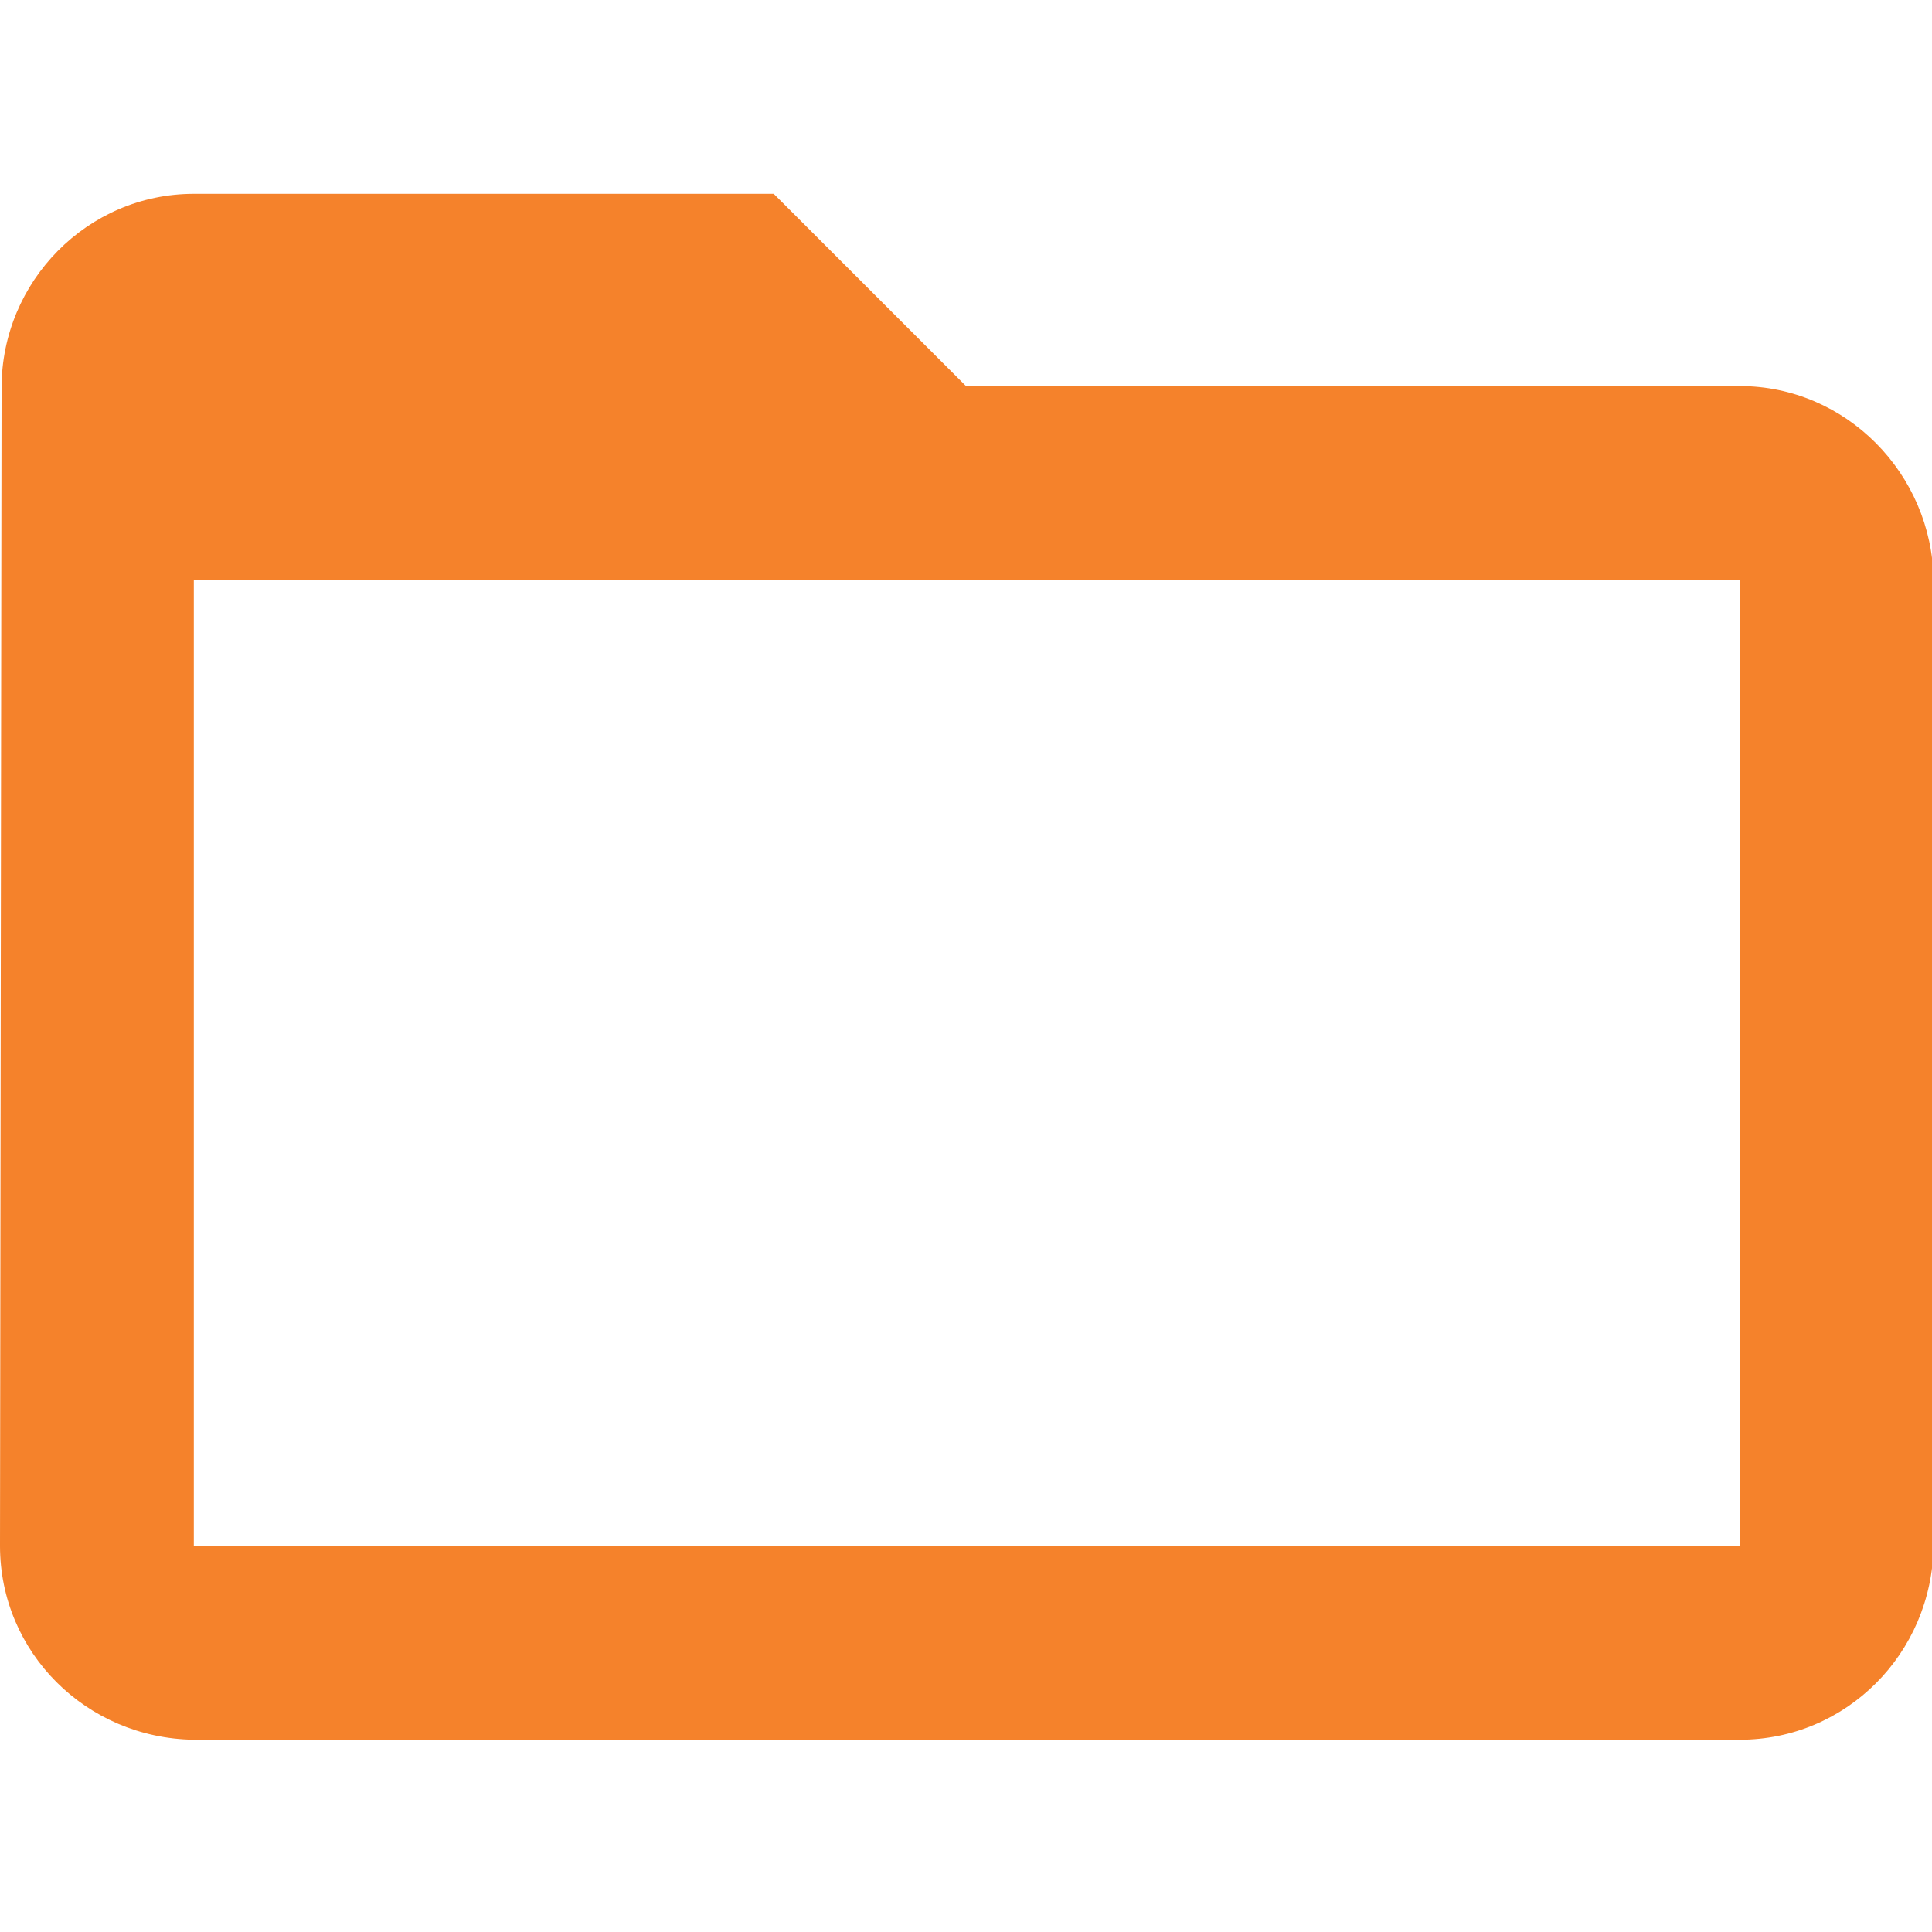
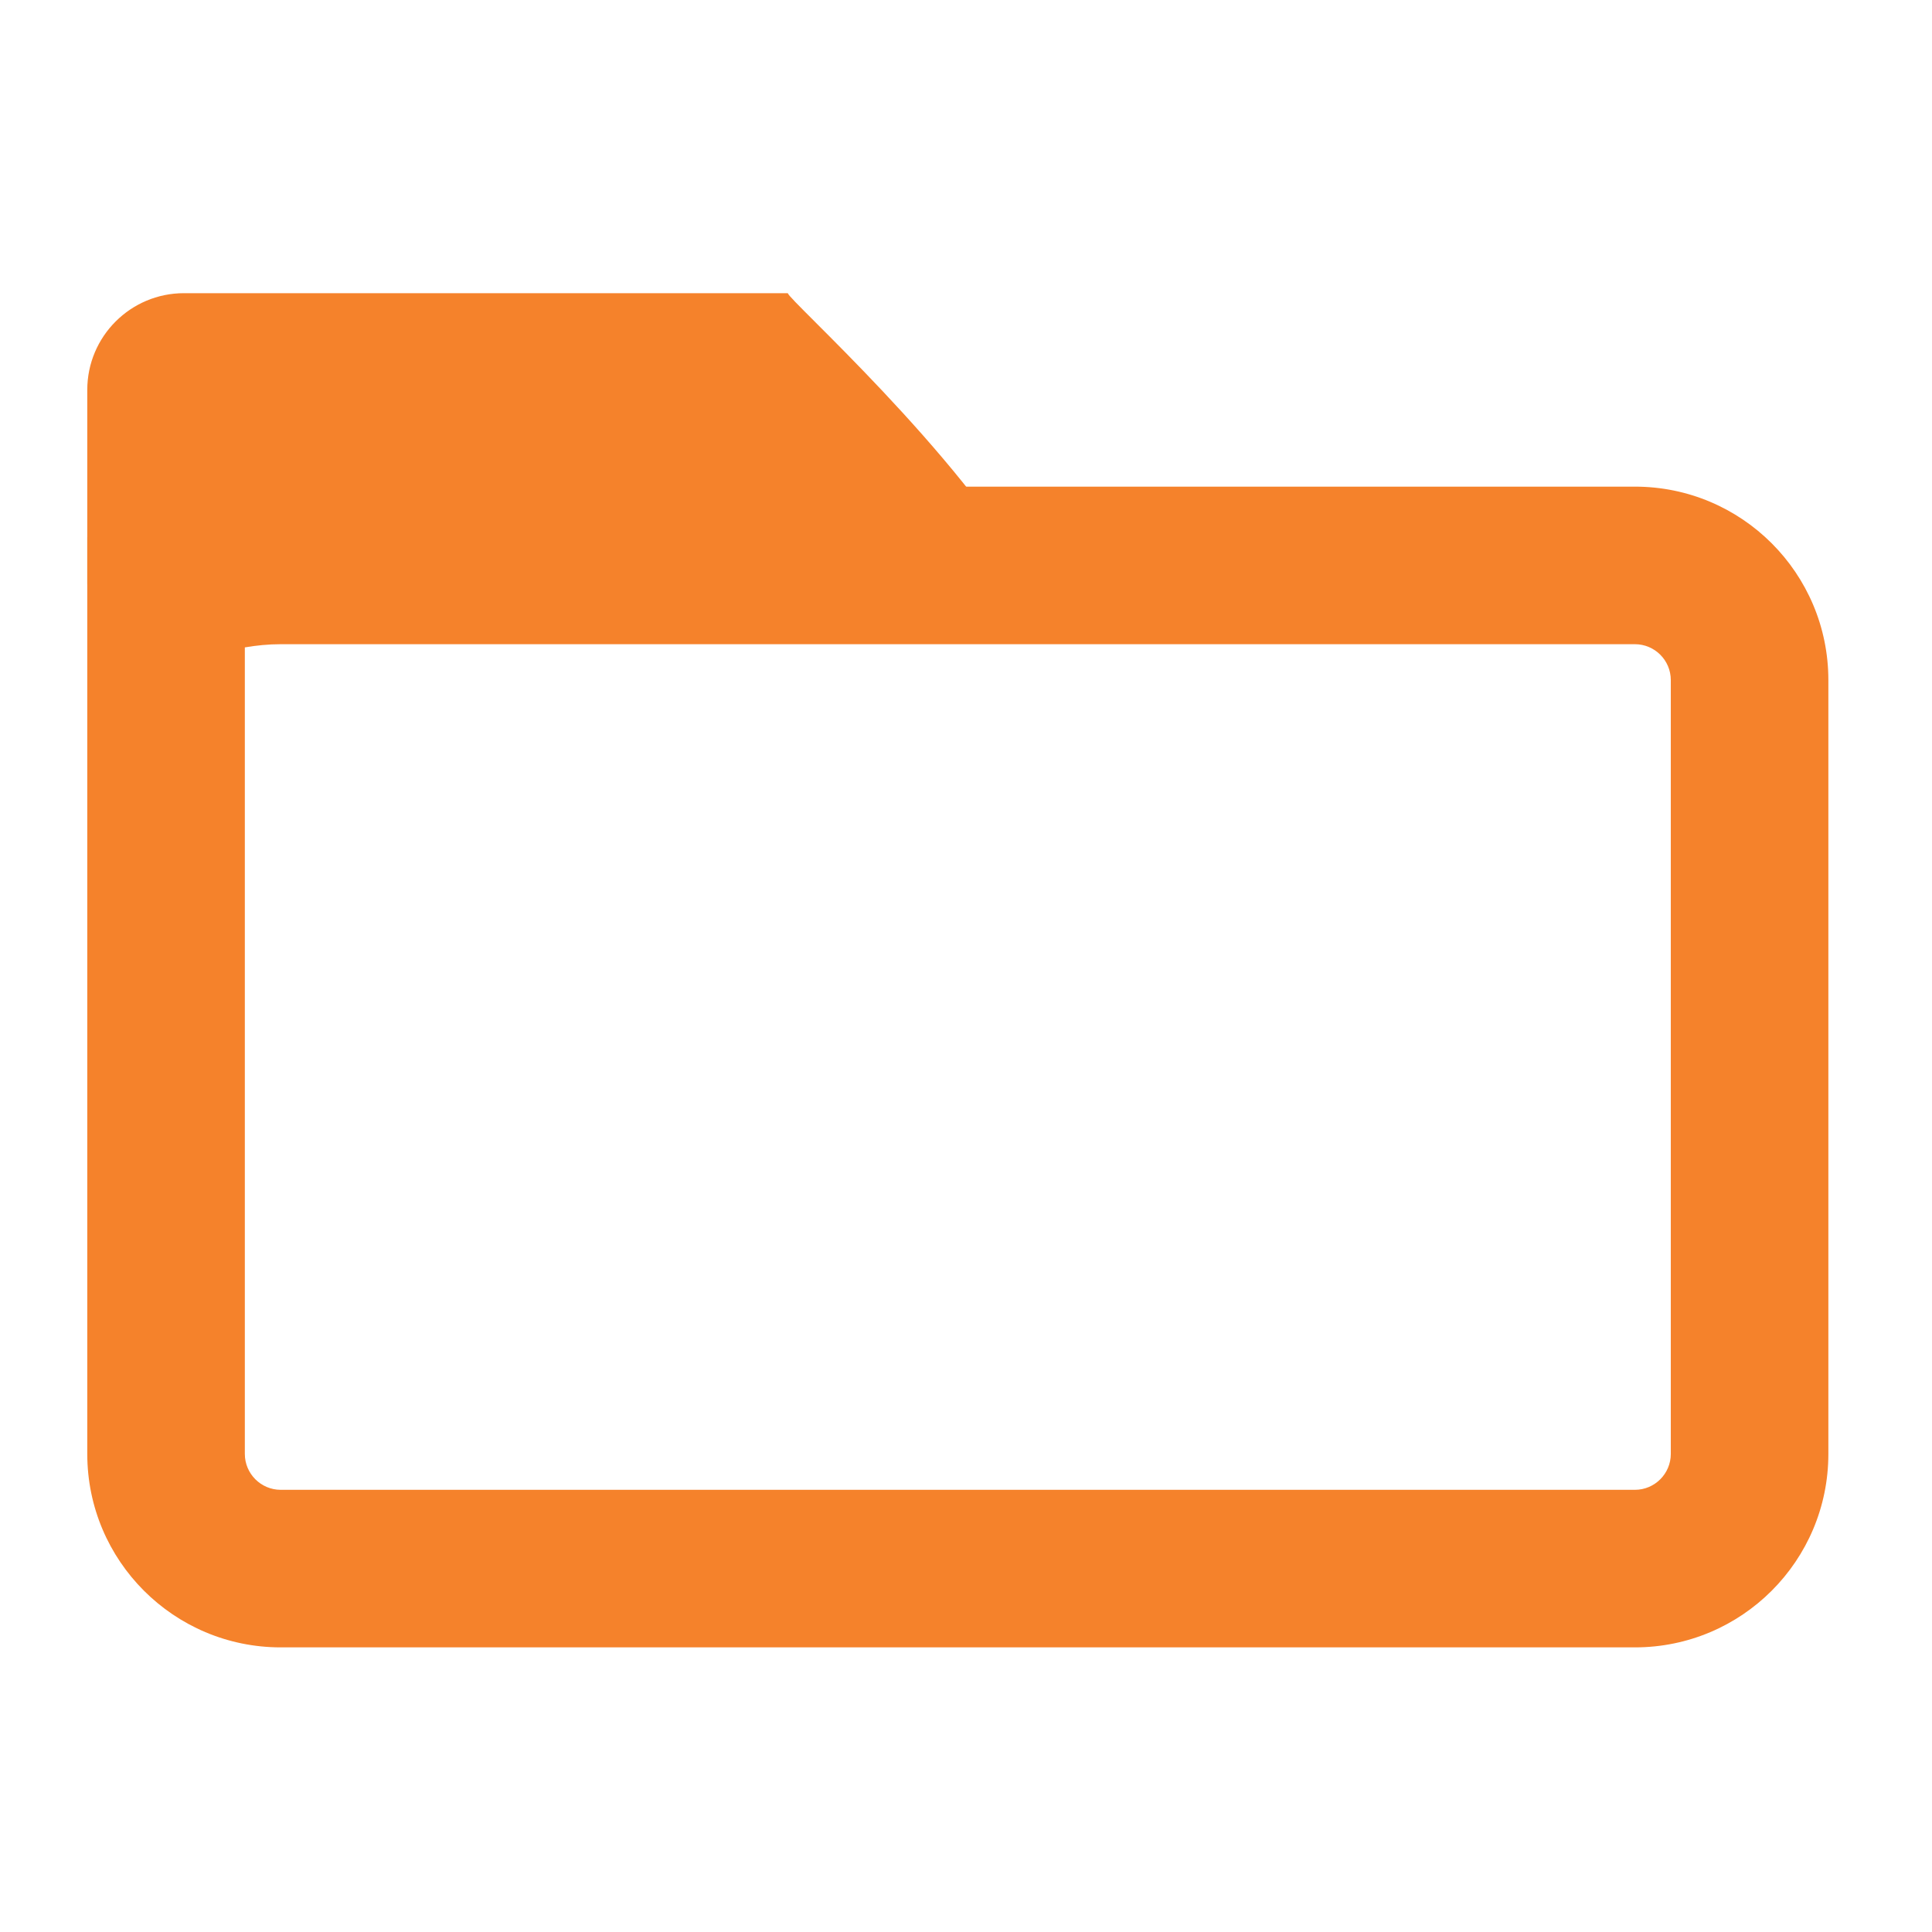
- <svg xmlns="http://www.w3.org/2000/svg" version="1.1" id="icon_pasta" x="0px" y="0px" viewBox="0 0 123.6 123.6" style="enable-background:new 0 0 123.6 123.6;" xml:space="preserve">
-   <style type="text/css">
- 	.st0{fill:none;}
- 	.st1{fill:#F5822B;}
- </style>
-   <path id="Caminho_725" class="st0" d="M0,0h123.6v123.6H0V0z" />
-   <path id="Caminho_726" class="st1" d="M111.3,24.7H61.8L49.5,12.4H12.4c-6.8,0-12.3,5.6-12.3,12.4L0,98.9c0,6.8,5.5,12.3,12.4,12.4  h98.9c6.8,0,12.3-5.5,12.4-12.4V37.1C123.6,30.3,118.1,24.7,111.3,24.7z M111.3,98.9H12.4V37.1h98.9V98.9z" />
+ <svg xmlns="http://www.w3.org/2000/svg" width="103" height="103" viewBox="0 0 103 103">
+   <g id="icon_pasta" transform="translate(-4149.347 -249.37)">
+     <g id="Caminho_898" data-name="Caminho 898" transform="translate(4154 275.314)" fill="none">
+       <path d="M10.314,0h72.2A10.314,10.314,0,0,1,92.822,10.314V51.568A10.314,10.314,0,0,1,82.509,61.882h-72.2A10.314,10.314,0,0,1,0,51.568V2.7A22.691,22.691,0,0,1,10.314,0Z" stroke="none" />
+       <path d="M 10.314 8.4 C 9.654 8.4 9.009 8.466 8.4 8.57 L 8.4 51.568 C 8.4 52.623 9.258 53.482 10.314 53.482 L 82.509 53.482 C 83.564 53.482 84.422 52.623 84.422 51.568 L 84.422 10.314 C 84.422 9.258 83.564 8.4 82.509 8.4 L 10.314 8.4 M 10.314 -3.814697265625e-06 L 82.509 -3.814697265625e-06 C 88.205 -3.814697265625e-06 92.822 4.618 92.822 10.314 L 92.822 51.568 C 92.822 57.264 88.205 61.882 82.509 61.882 L 10.314 61.882 C 4.618 61.882 0 57.264 0 51.568 L 0 2.699 C 0 2.699 4.618 -3.814697265625e-06 10.314 -3.814697265625e-06 Z" stroke="none" fill="#f5822b" />
+     </g>
+     <path id="Caminho_899" data-name="Caminho 899" d="M5.157,1H37.349c0,.329,9.128,8.448,13.068,15.47H5.157C2.309,16.47,0,19.318,0,16.47V6.157A5.157,5.157,0,0,1,5.157,1Z" transform="translate(4154 264)" fill="#f5822b" />
+     <rect id="Retângulo_1968" data-name="Retângulo 1968" width="103" height="103" transform="translate(4149.347 249.37)" fill="none" />
+   </g>
</svg>
